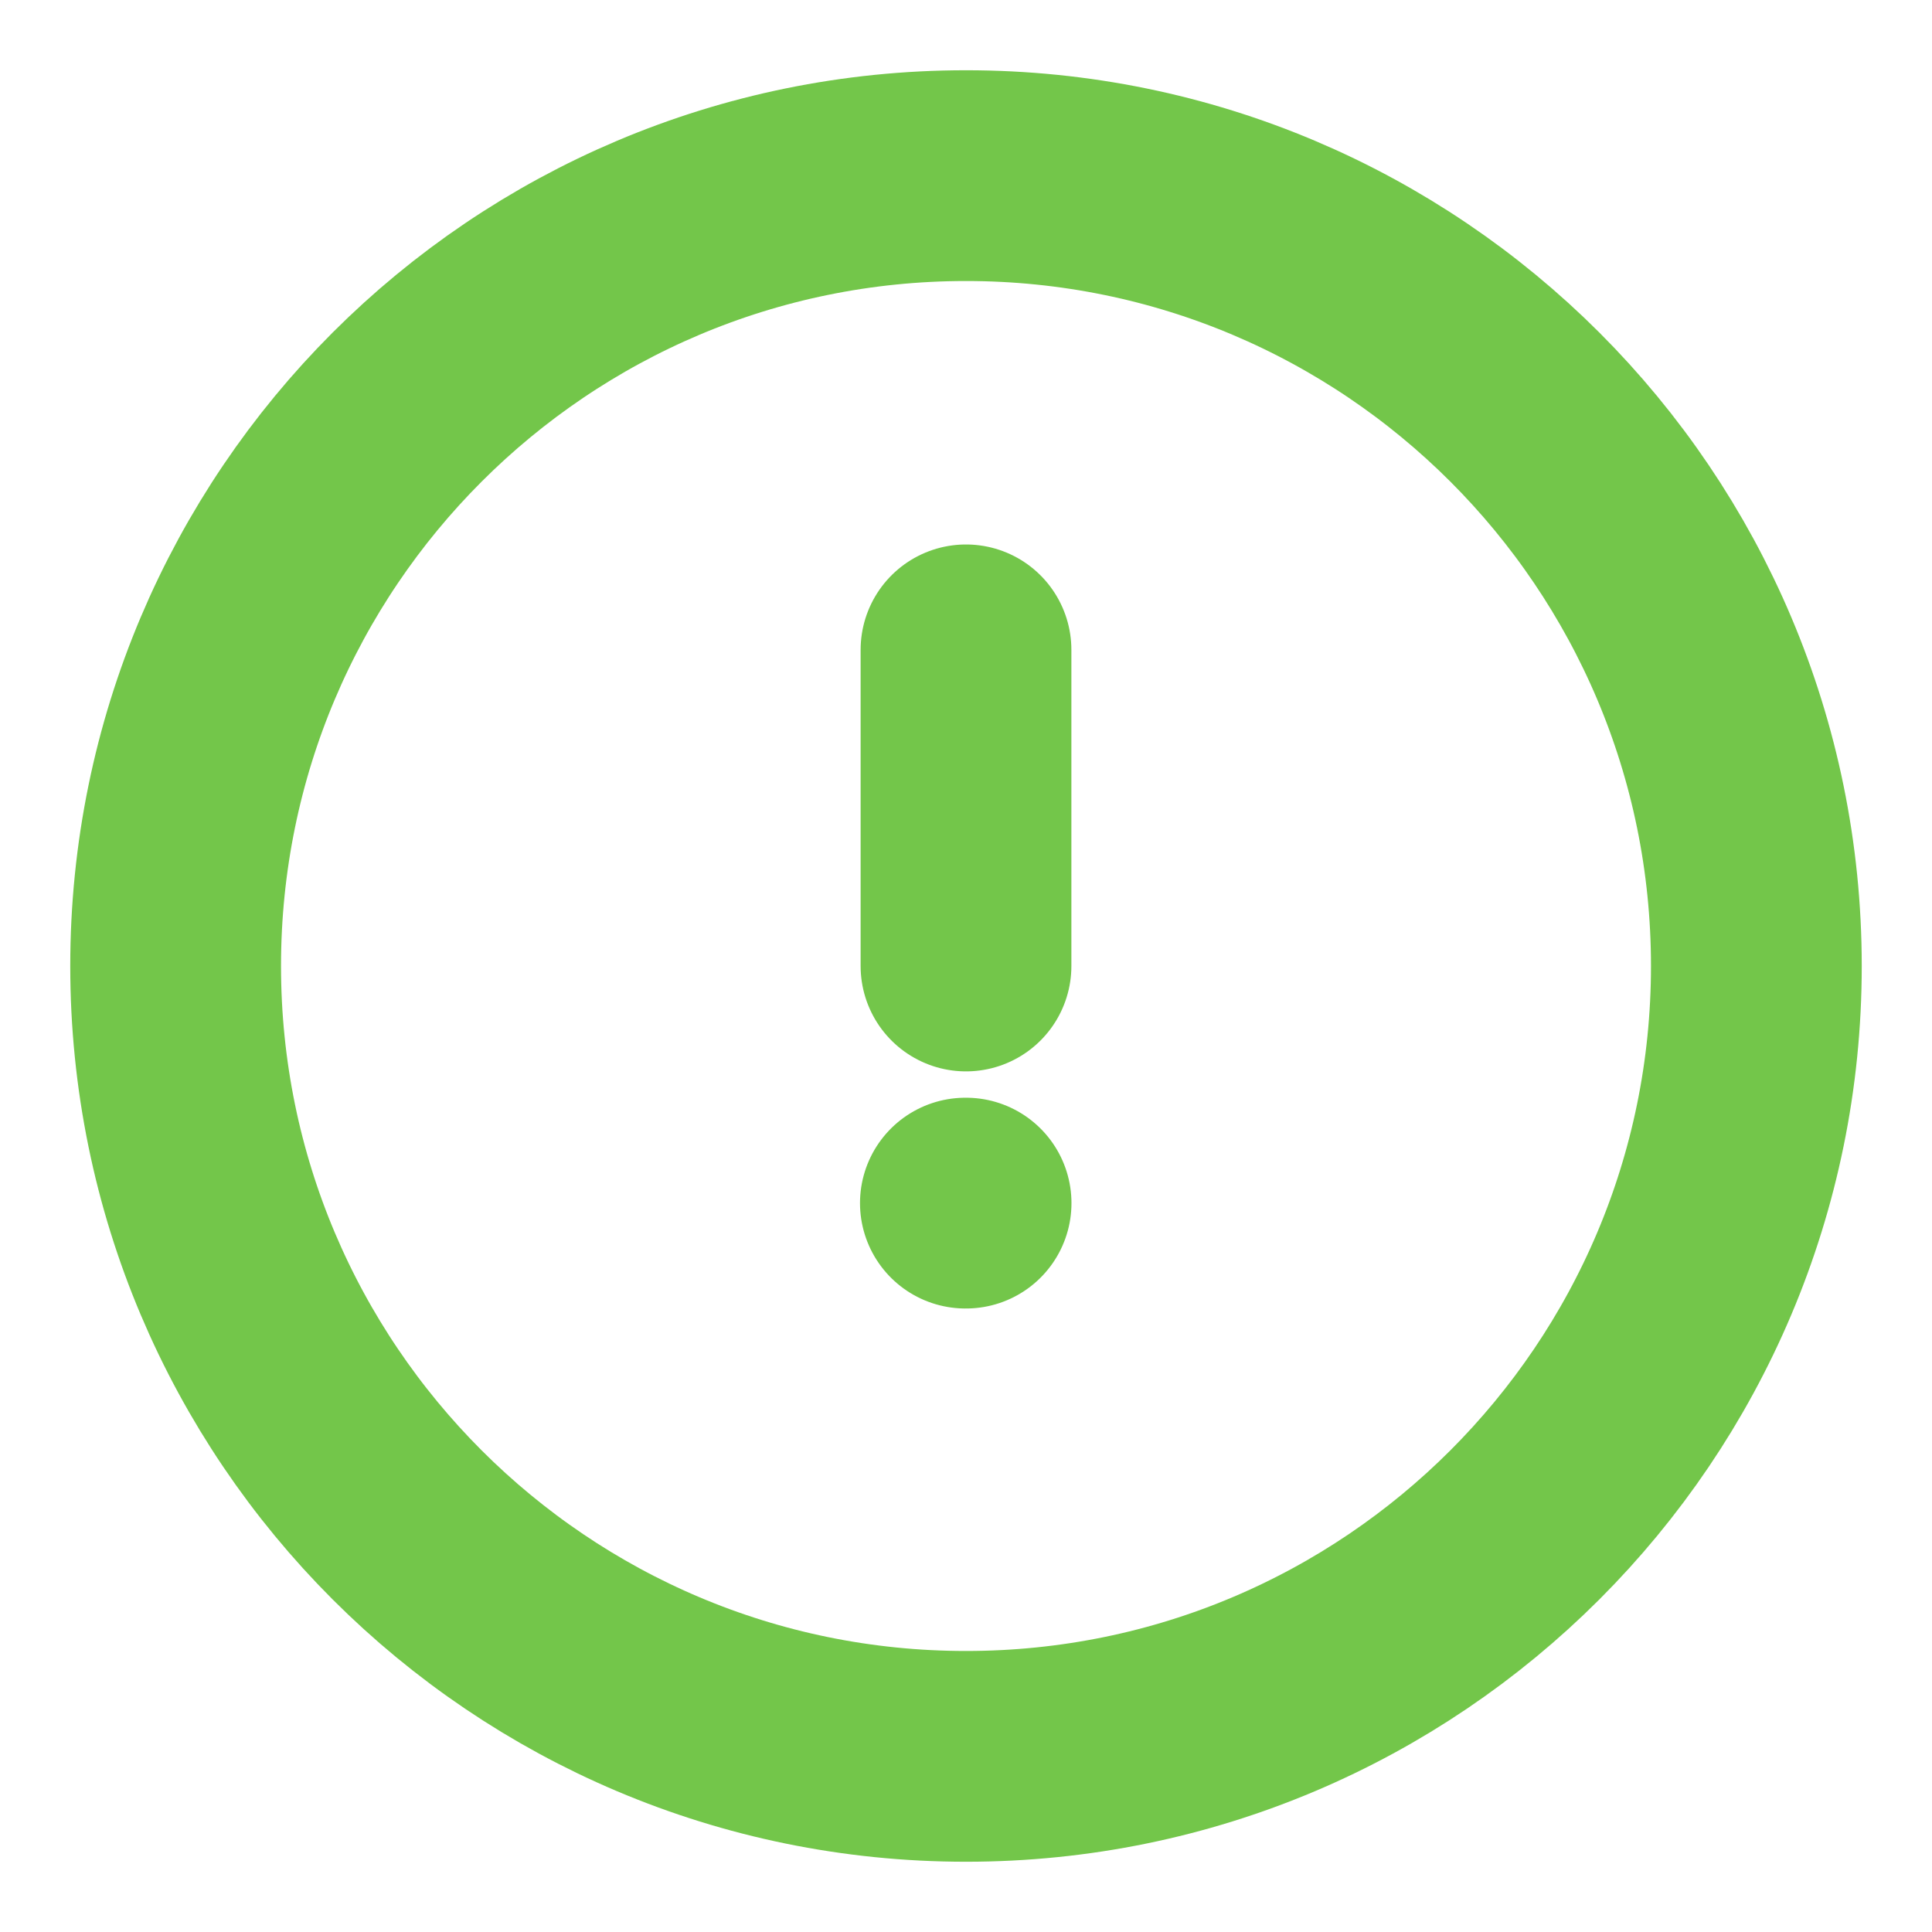
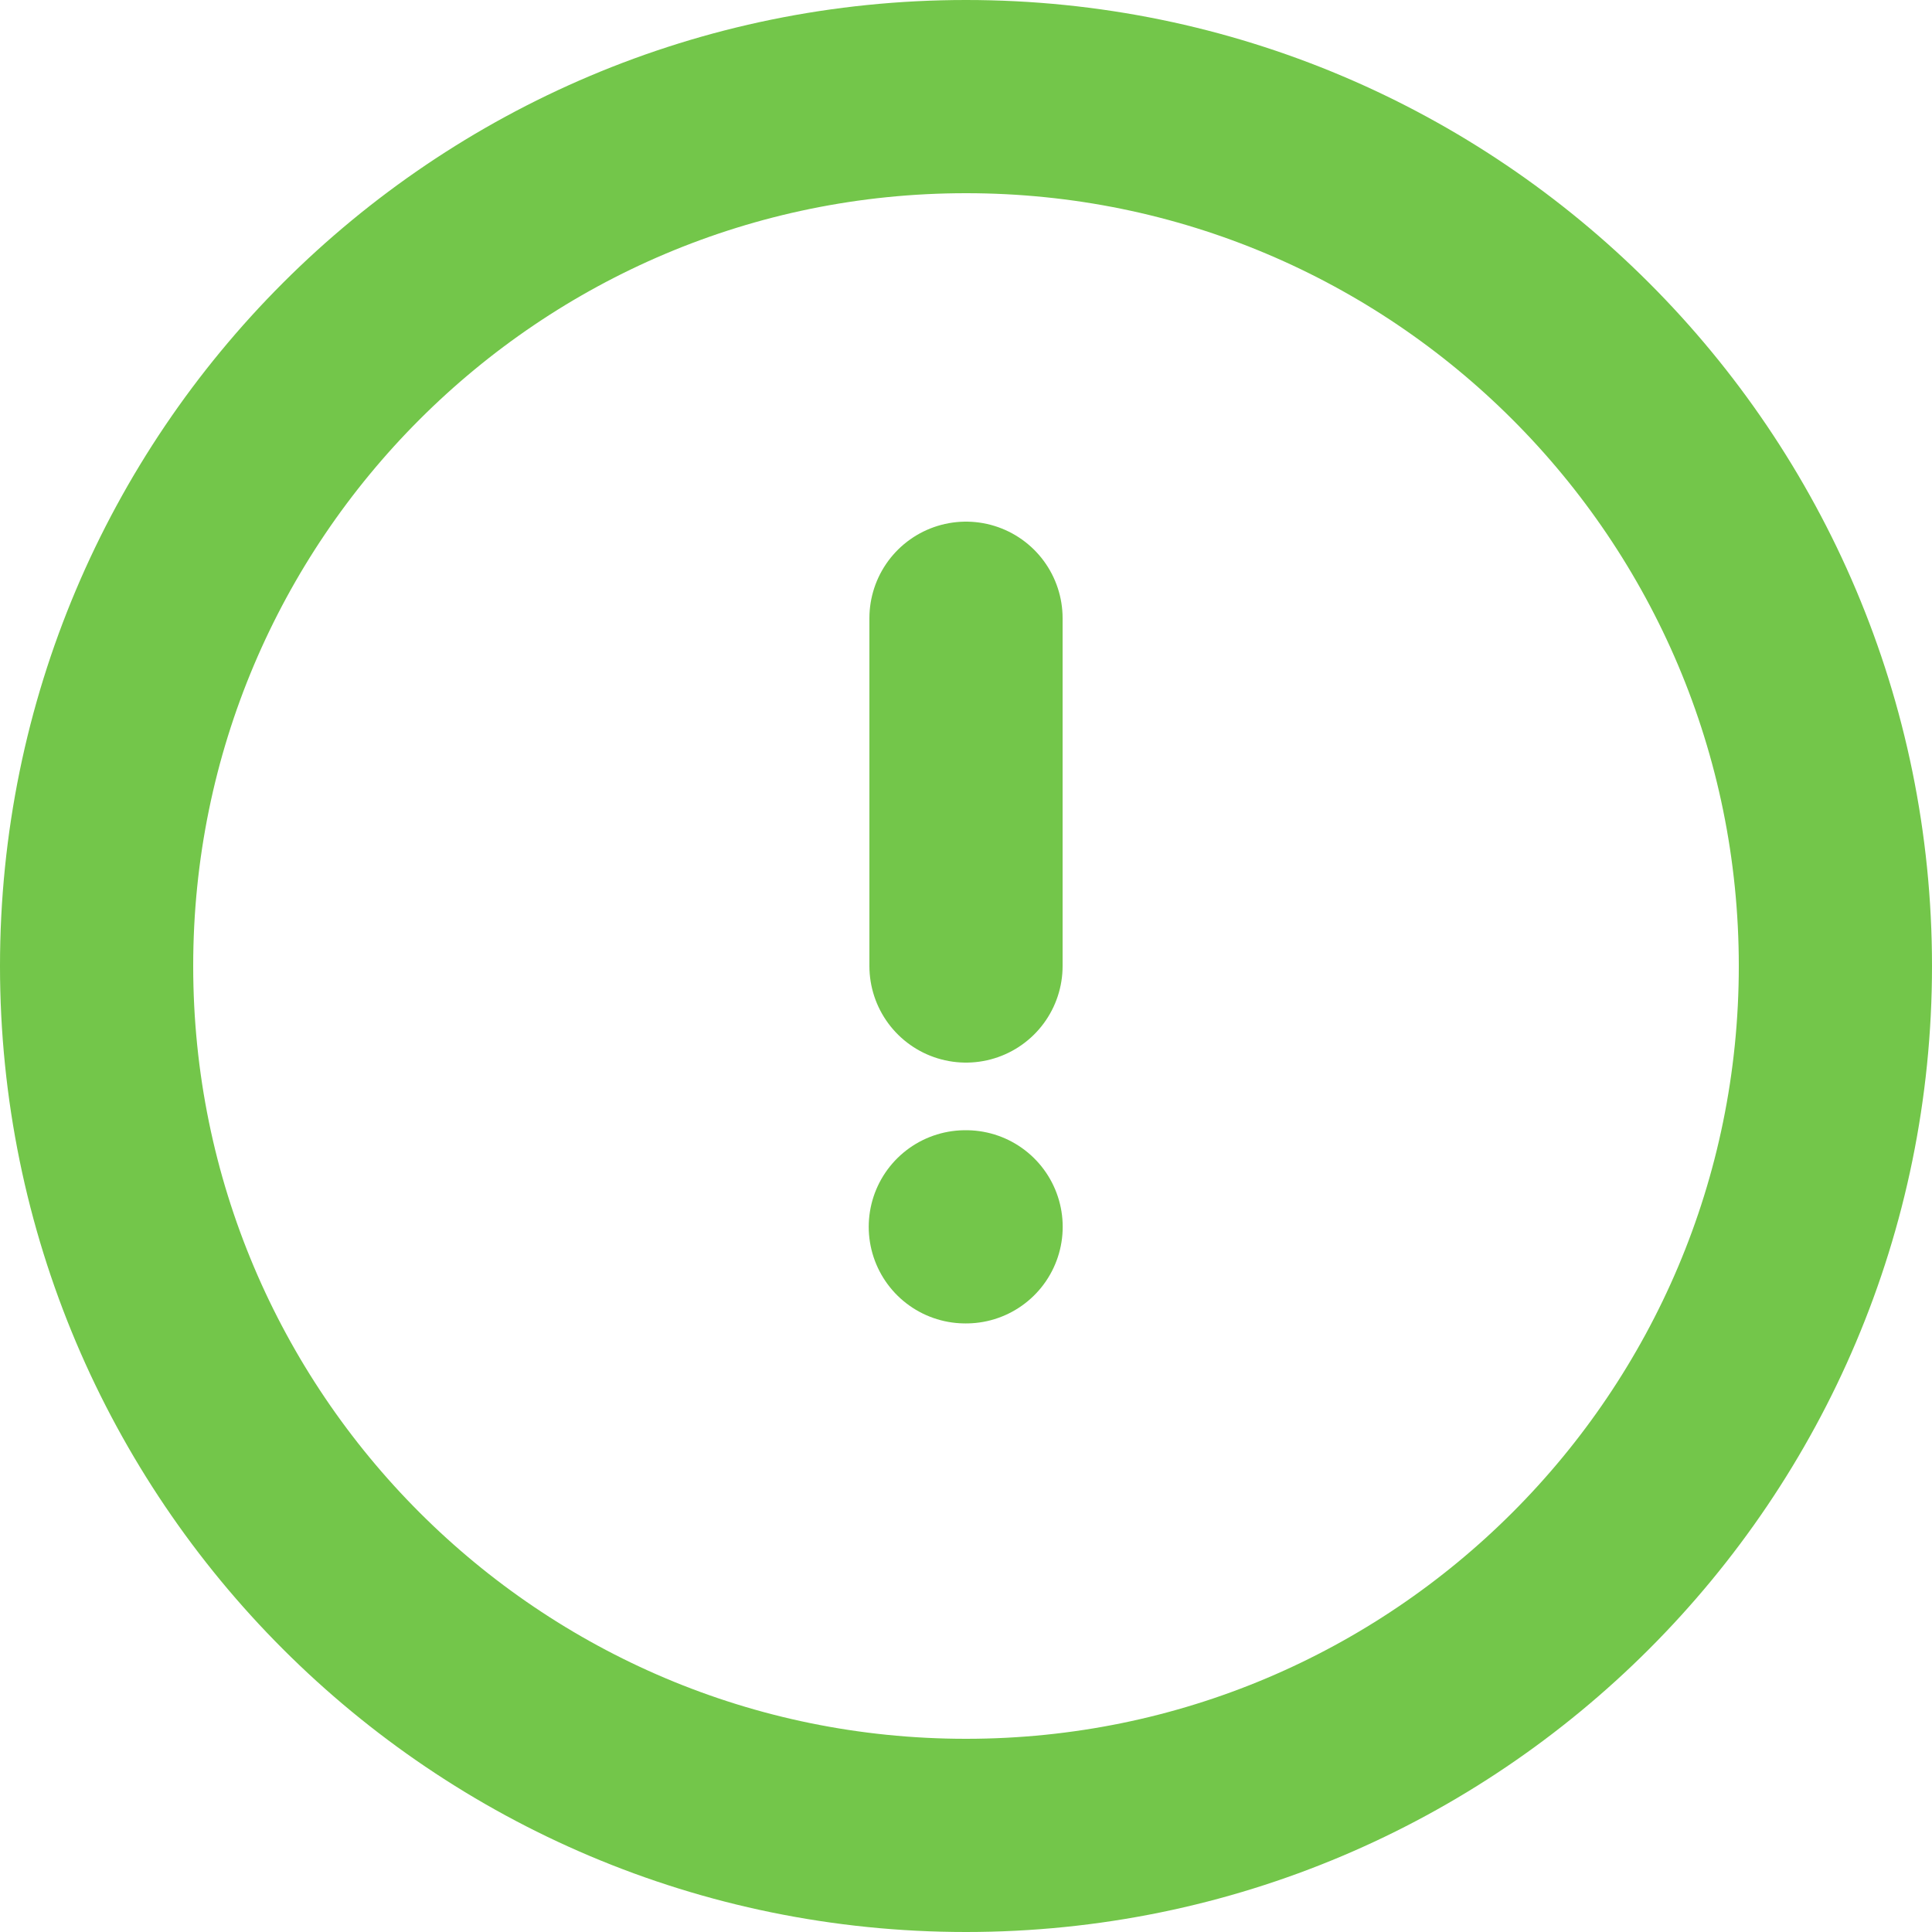
- <svg xmlns="http://www.w3.org/2000/svg" width="22" height="22" viewBox="0 0 22 22" fill="none">
-   <path d="M10.993 13.7H11.001M11 11V7.4M20 11C20 15.971 15.971 20 11 20C6.029 20 2 15.971 2 11C2 6.029 6.029 2 11 2C15.971 2 20 6.029 20 11Z" stroke="#73C64A" stroke-width="2.4" stroke-linecap="round" />
+ <svg xmlns="http://www.w3.org/2000/svg" width="20" height="20" viewBox="0 0 20 20" fill="none">
+   <path d="M9.993 12.7H10.001M10 10V6.4M19 10C19 14.971 14.971 19 10 19C5.029 19 1 14.971 1 10C1 5.029 5.029 1 10 1C14.971 1 19 5.029 19 10Z" stroke="#73C64A" stroke-width="2" stroke-linecap="round" />
</svg>
